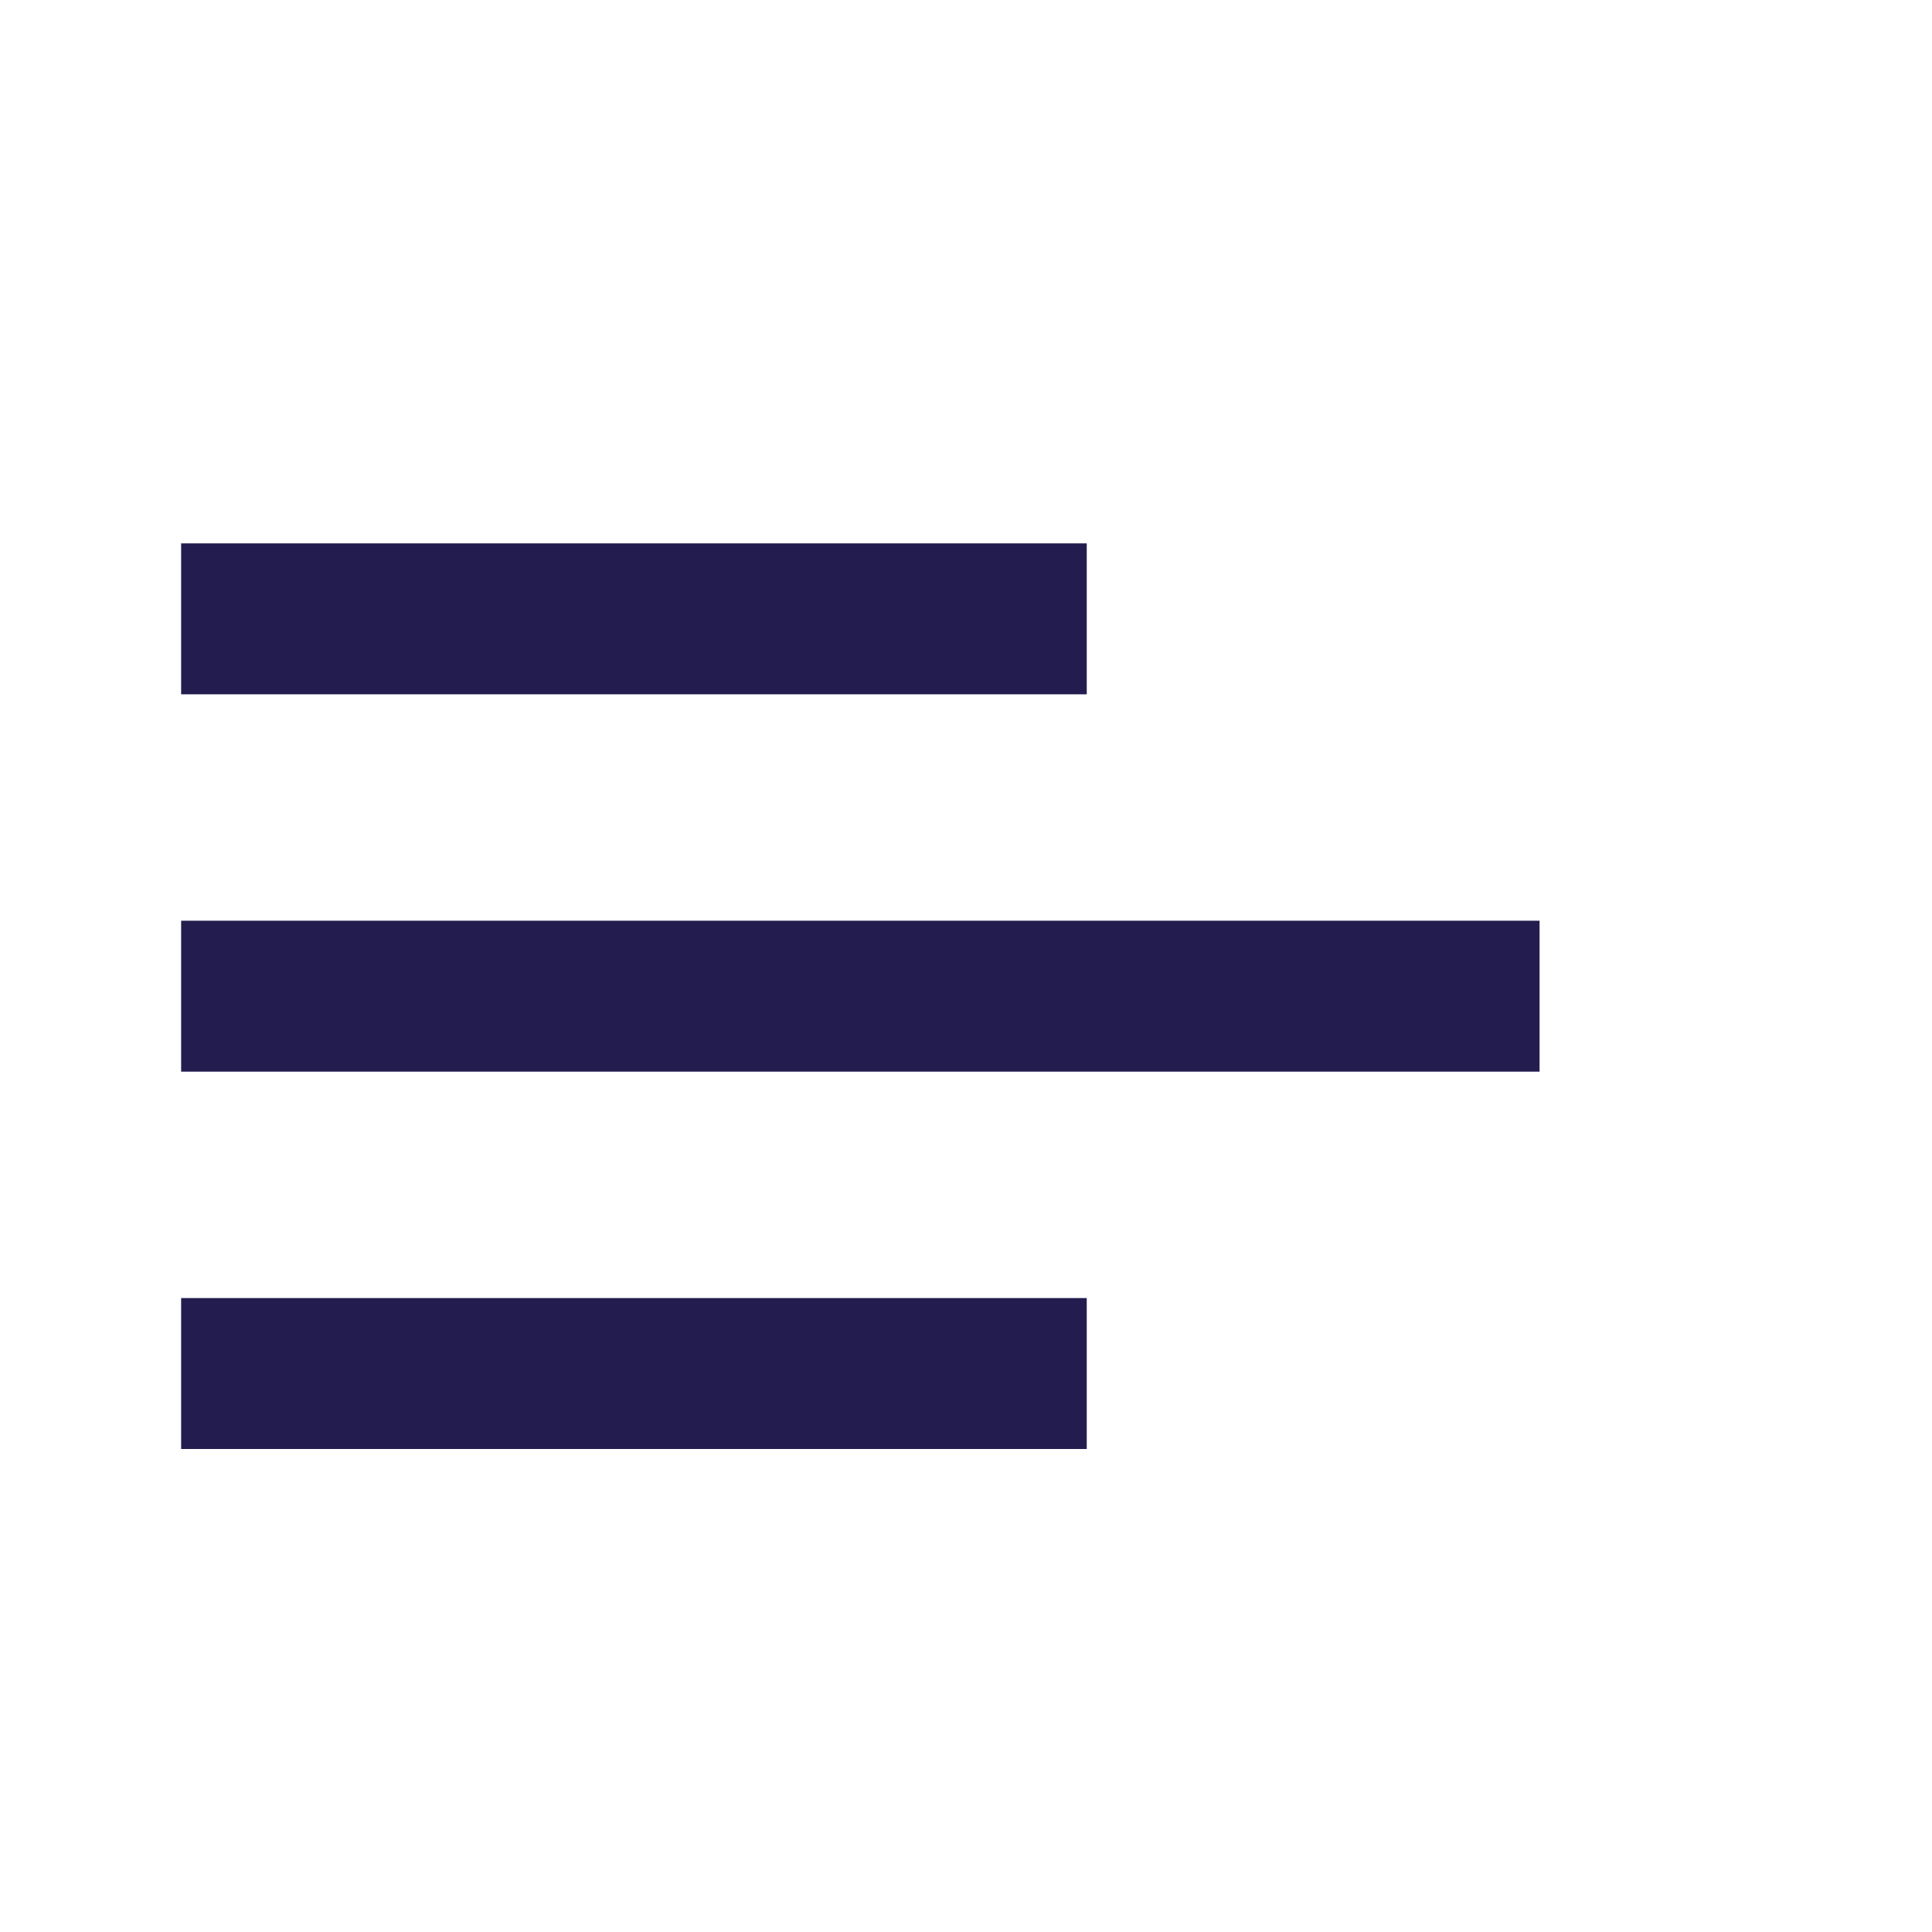
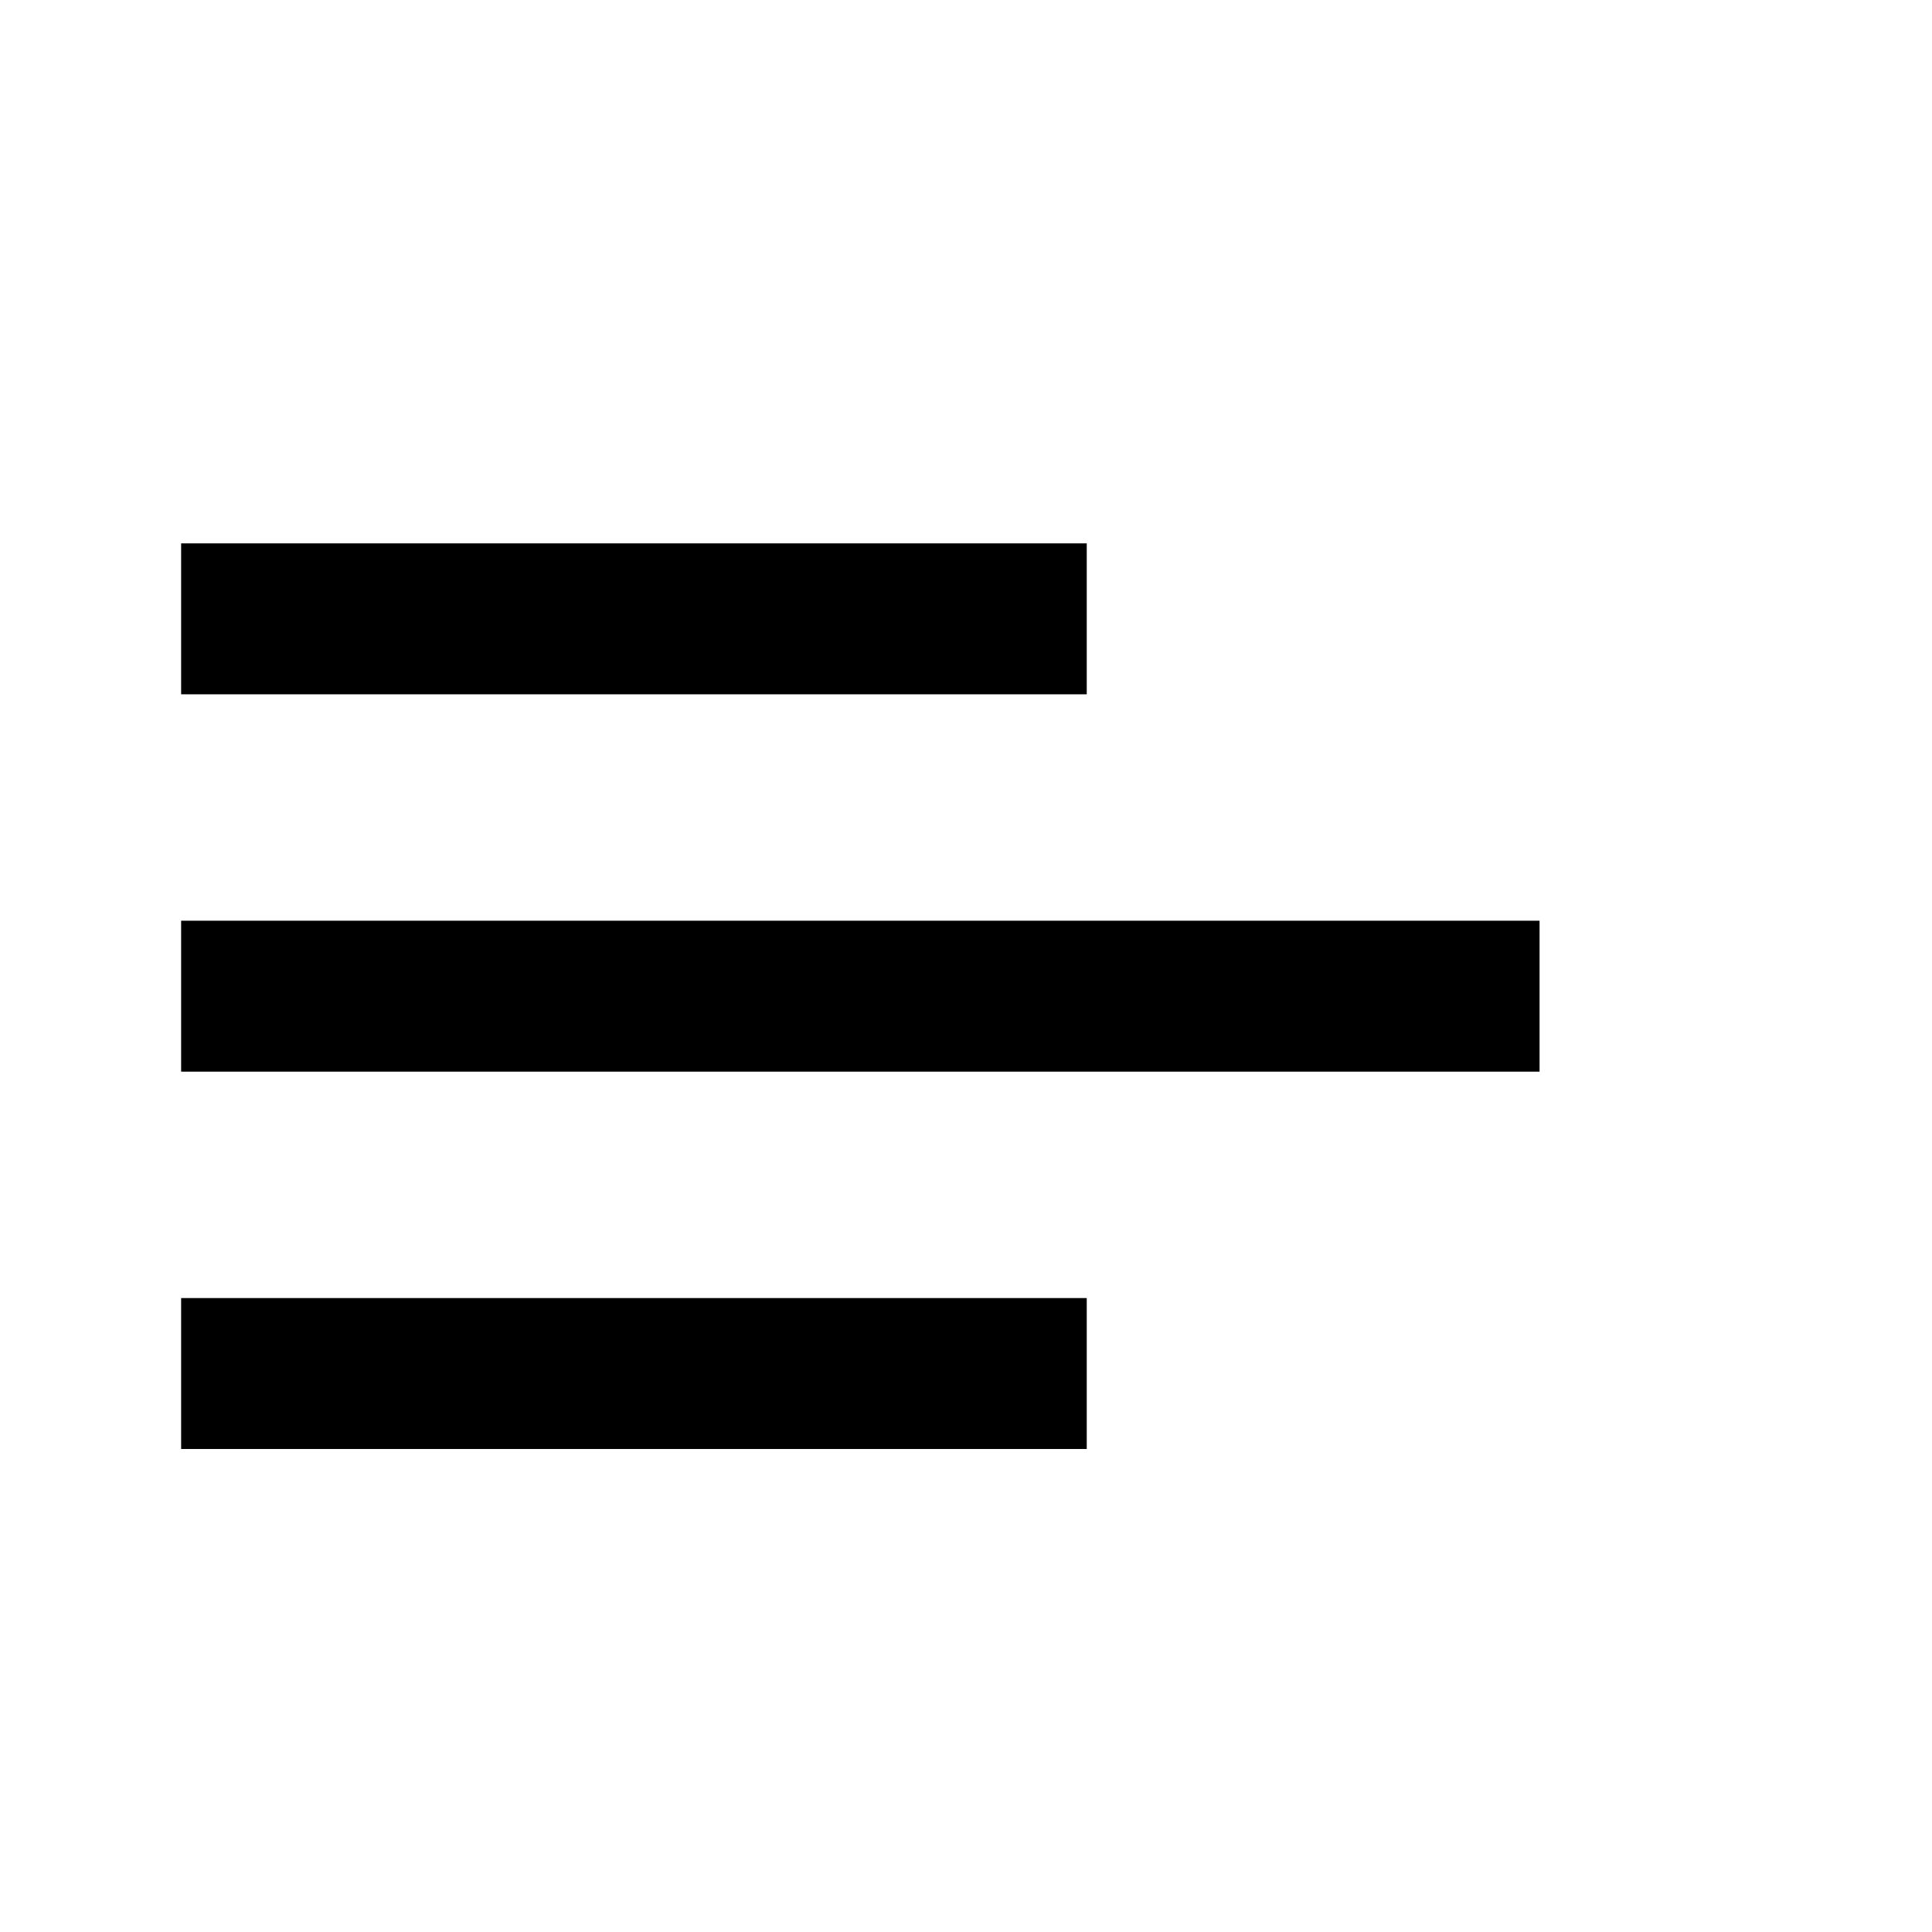
- <svg xmlns="http://www.w3.org/2000/svg" width="32" height="32" viewBox="0 0 32 32" fill="none">
+ <svg xmlns="http://www.w3.org/2000/svg" width="32" height="32" viewBox="0 0 32 32">
  <g id="menu">
    <g id="Group">
-       <path id="Vector" d="M18 24H3V21.5H18V24ZM25.5 17.75H3V15.25H25.5V17.75ZM18 11.5H3V9H18V11.5Z" fill="#231D4F" />
+       <path id="Vector" d="M18 24H3V21.5H18V24ZM25.5 17.75H3V15.25H25.5V17.75ZM18 11.5H3V9H18V11.5Z" />
    </g>
  </g>
</svg>
